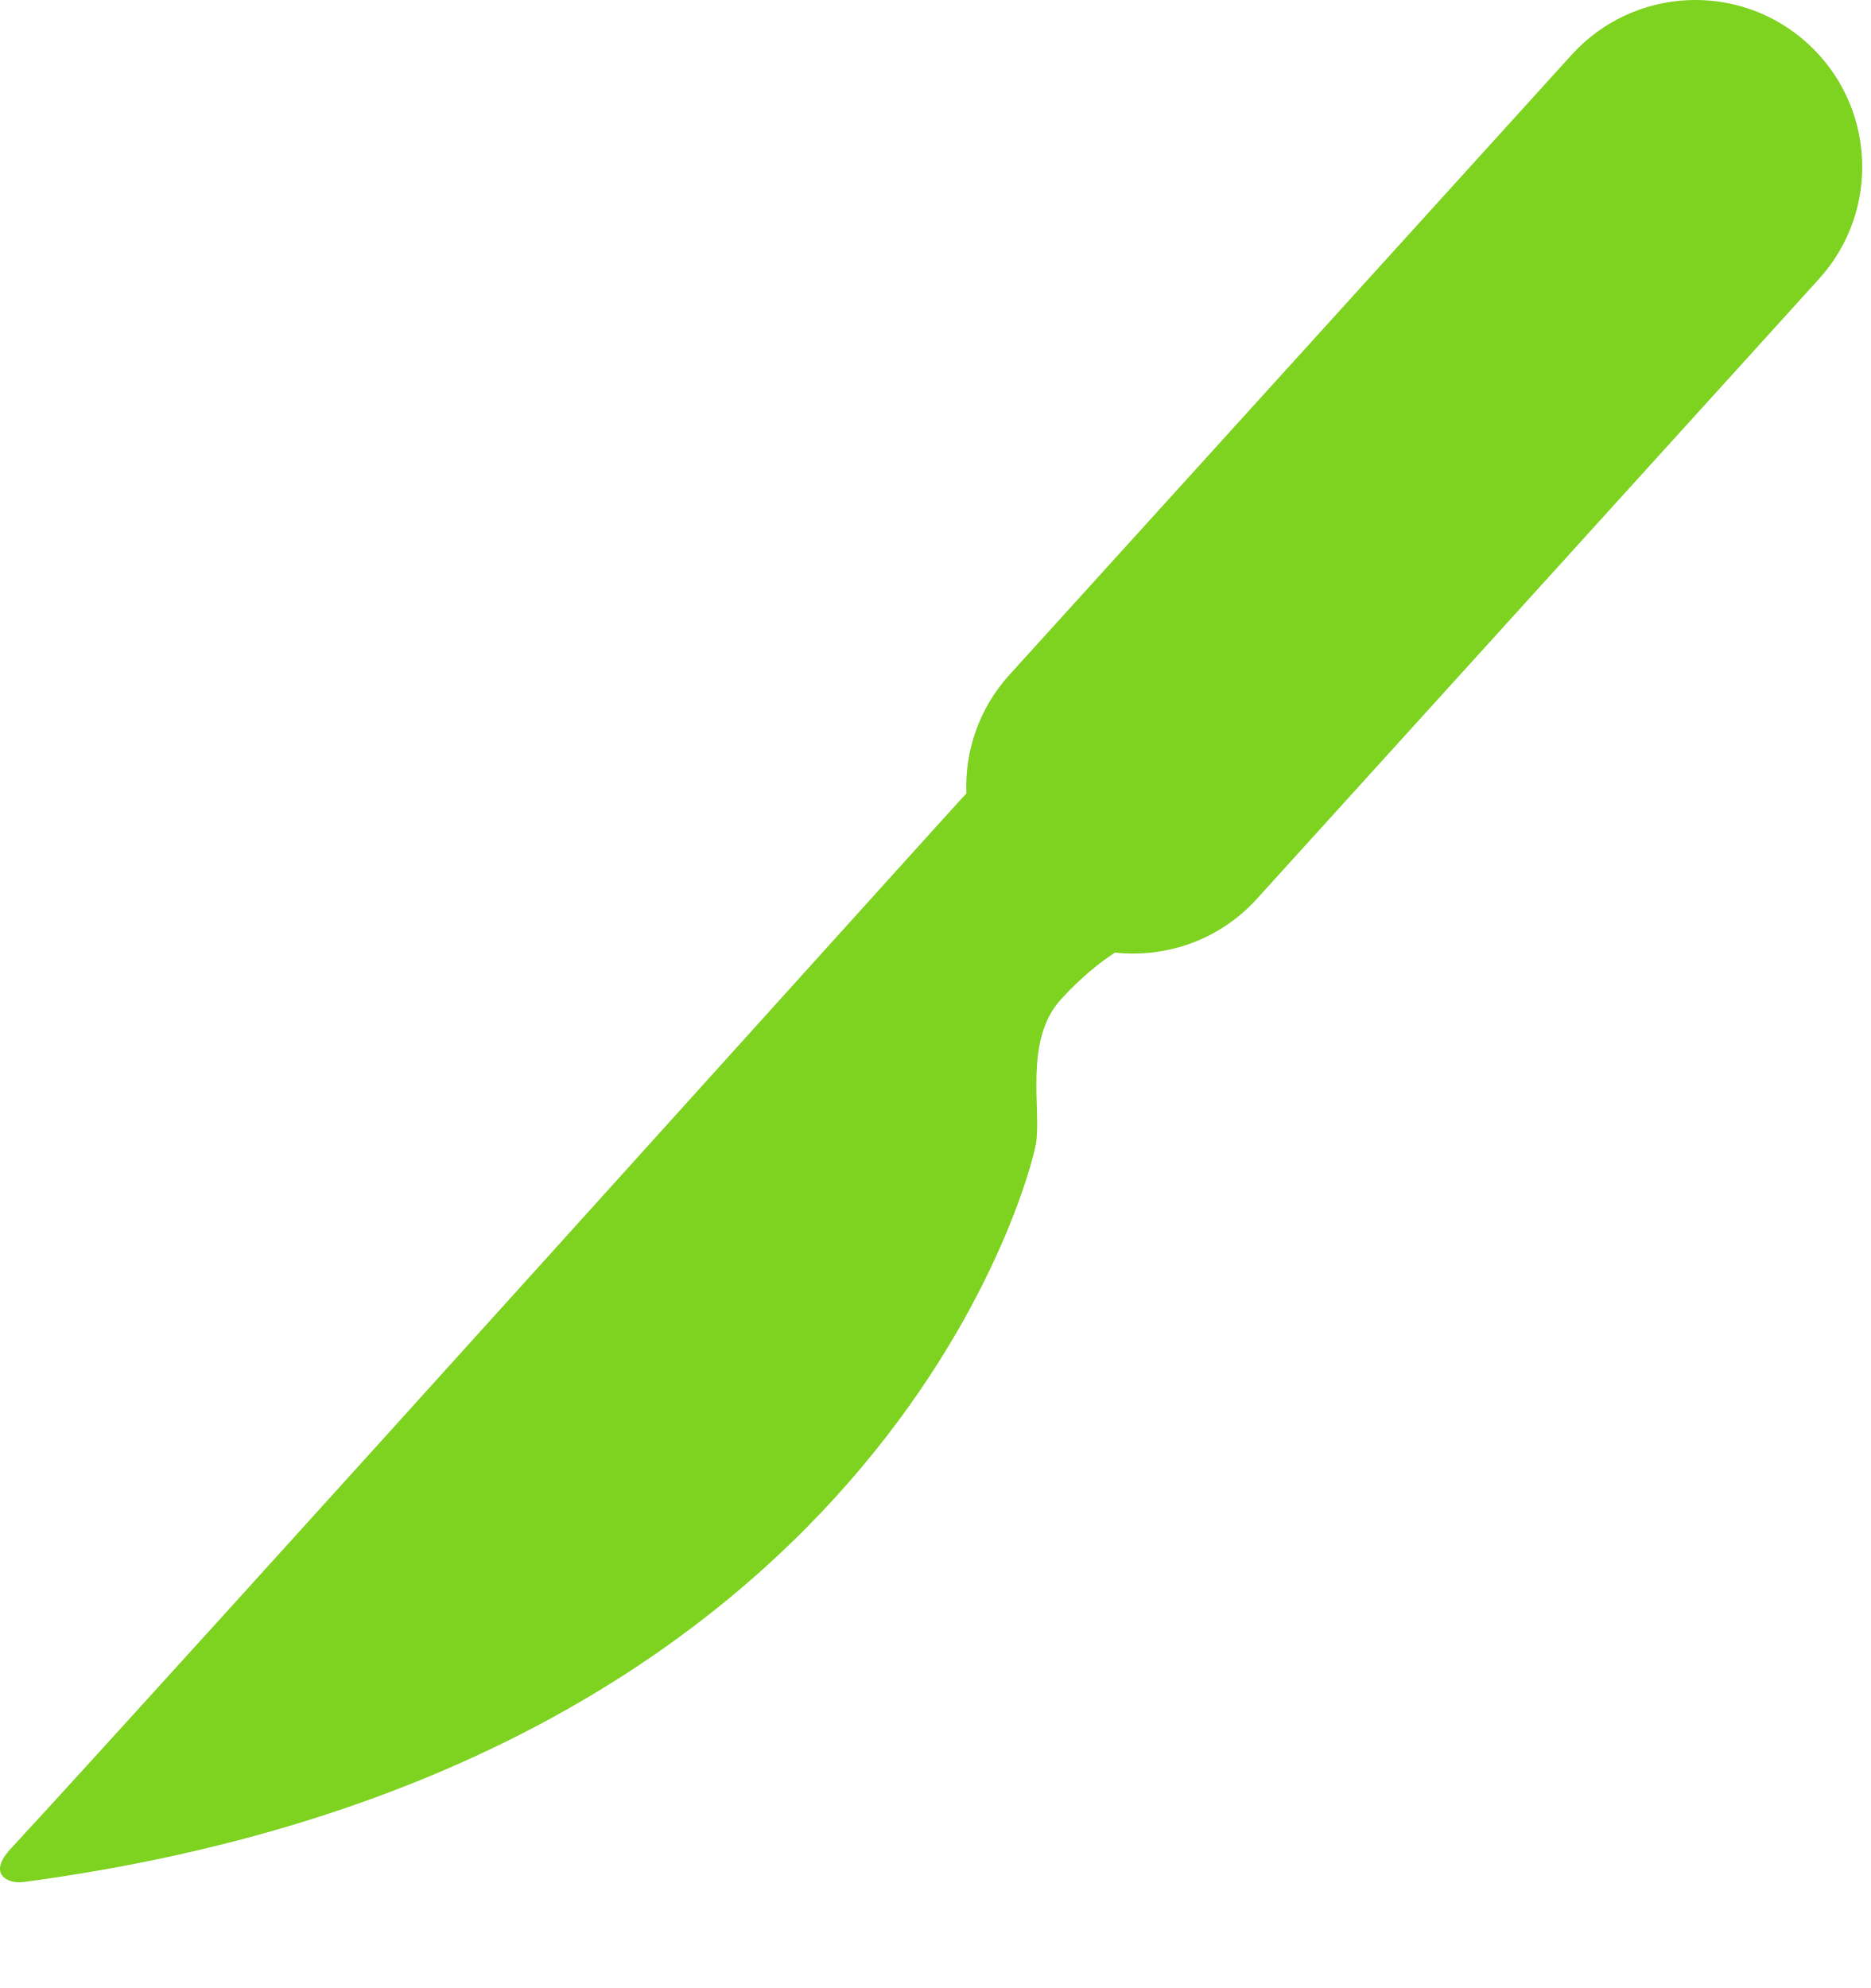
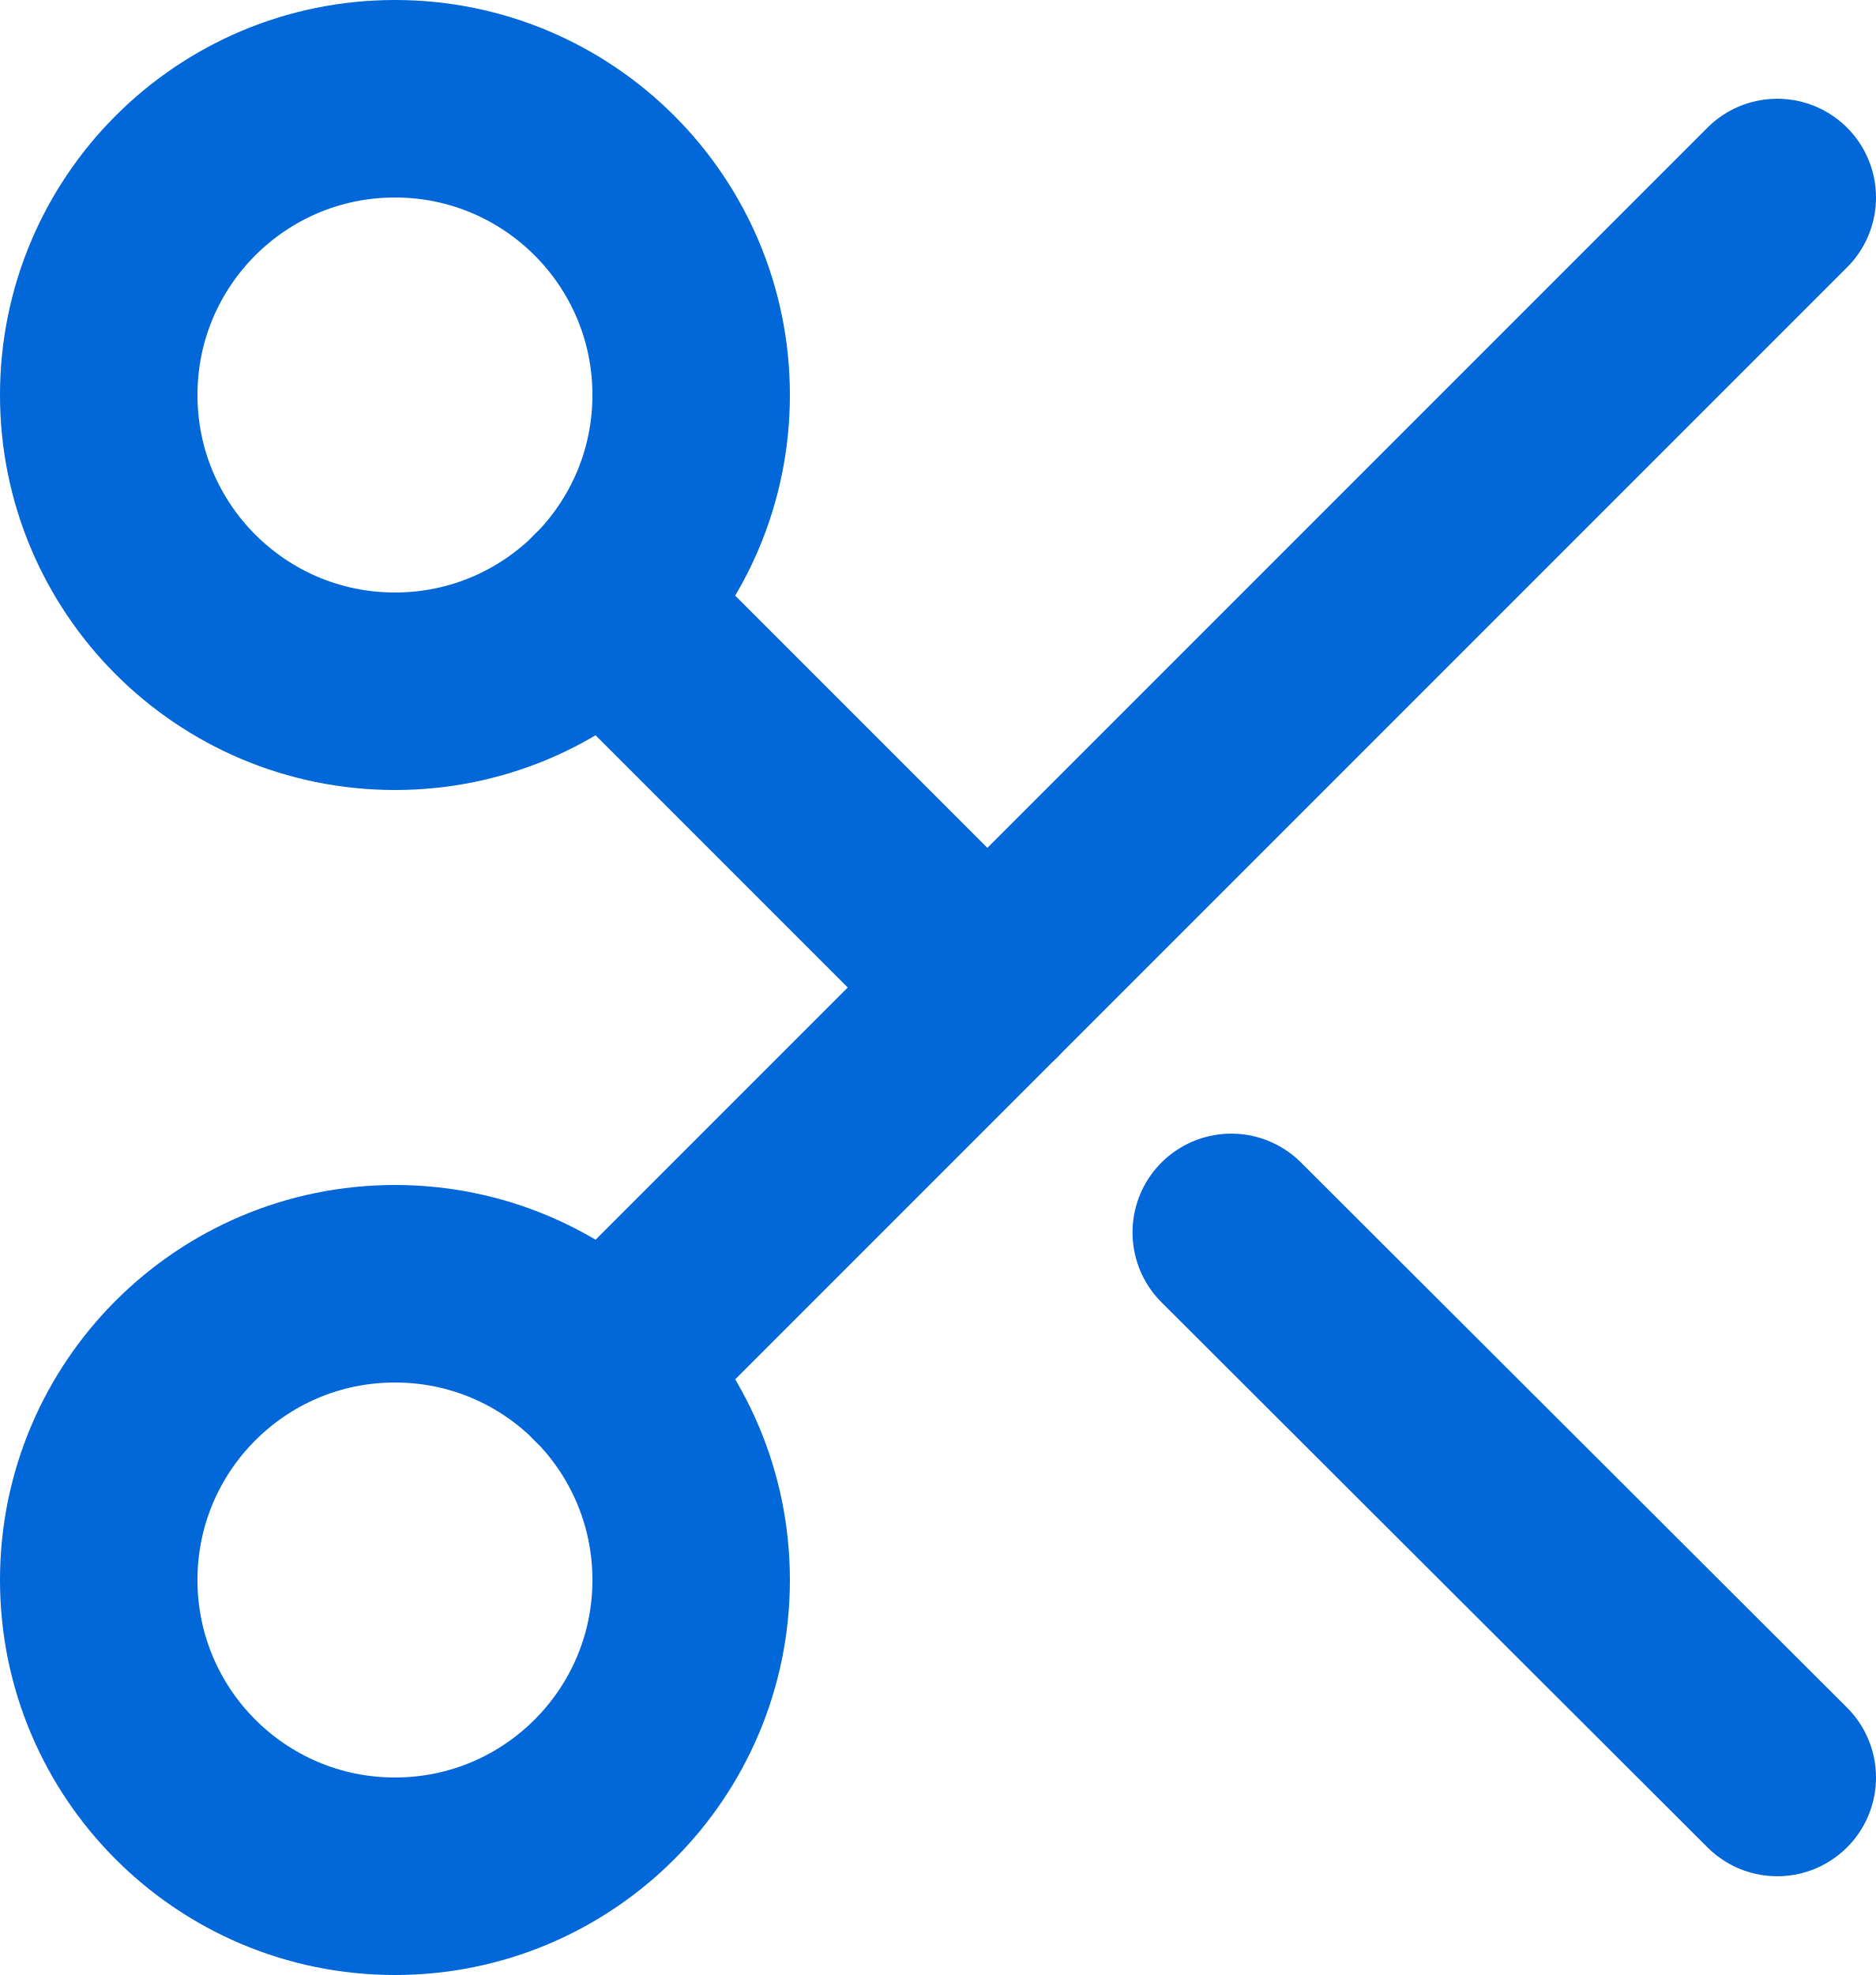
- <svg xmlns="http://www.w3.org/2000/svg" width="16px" height="17px" viewBox="0 0 16 17" version="1.1">
+ <svg xmlns="http://www.w3.org/2000/svg" width="19px" height="20px" viewBox="0 0 19 20" version="1.1">
  <defs />
-   <g id="Symbols" stroke="none" stroke-width="1" fill="none" fill-rule="evenodd">
-     <g id="SIDE-MENU-2" transform="translate(-72, -340)" fill="#7ED321" fill-rule="nonzero">
-       <g id="SIDE-MENU">
-         <g id="Group-2" transform="translate(72, 340)">
-           <path d="M8.264,6.785 C8.181,6.868 1.539,14.244 0.09,15.811 C-0.108,16.024 0.063,16.112 0.2,16.094 C7.52,15.117 8.811,10.065 8.859,9.782 C8.908,9.493 8.753,8.899 9.071,8.548 C9.257,8.343 9.426,8.217 9.535,8.146 C9.974,8.193 10.428,8.039 10.747,7.688 L15.555,2.386 C16.085,1.802 16.041,0.9 15.457,0.37 C14.873,-0.16 13.971,-0.115 13.441,0.468 L8.633,5.77 C8.371,6.058 8.25,6.425 8.264,6.785 Z" id="Shape" />
+   <g id="light-web" stroke="none" stroke-width="1" fill="none" fill-rule="evenodd" stroke-linecap="round" stroke-linejoin="round">
+     <g id="Home-Render-Selected" transform="translate(-1003, -696)" stroke="#0267D8" stroke-width="2">
+       <g id="Group-7" transform="translate(320, 158)">
+         <g id="Group-11" transform="translate(668, 524)">
+           <g id="scissors" transform="translate(16, 15)">
+             <circle id="Oval" cx="3" cy="3" r="3" />
+             <circle id="Oval" cx="3" cy="15" r="3" />
+             <path d="M17,1 L5.12,12.88" id="Shape" />
+             <path d="M11.47,11.48 L17,17" id="Shape" />
+             <path d="M5.12,5.12 L9,9" id="Shape" />
+           </g>
        </g>
      </g>
    </g>
  </g>
</svg>
